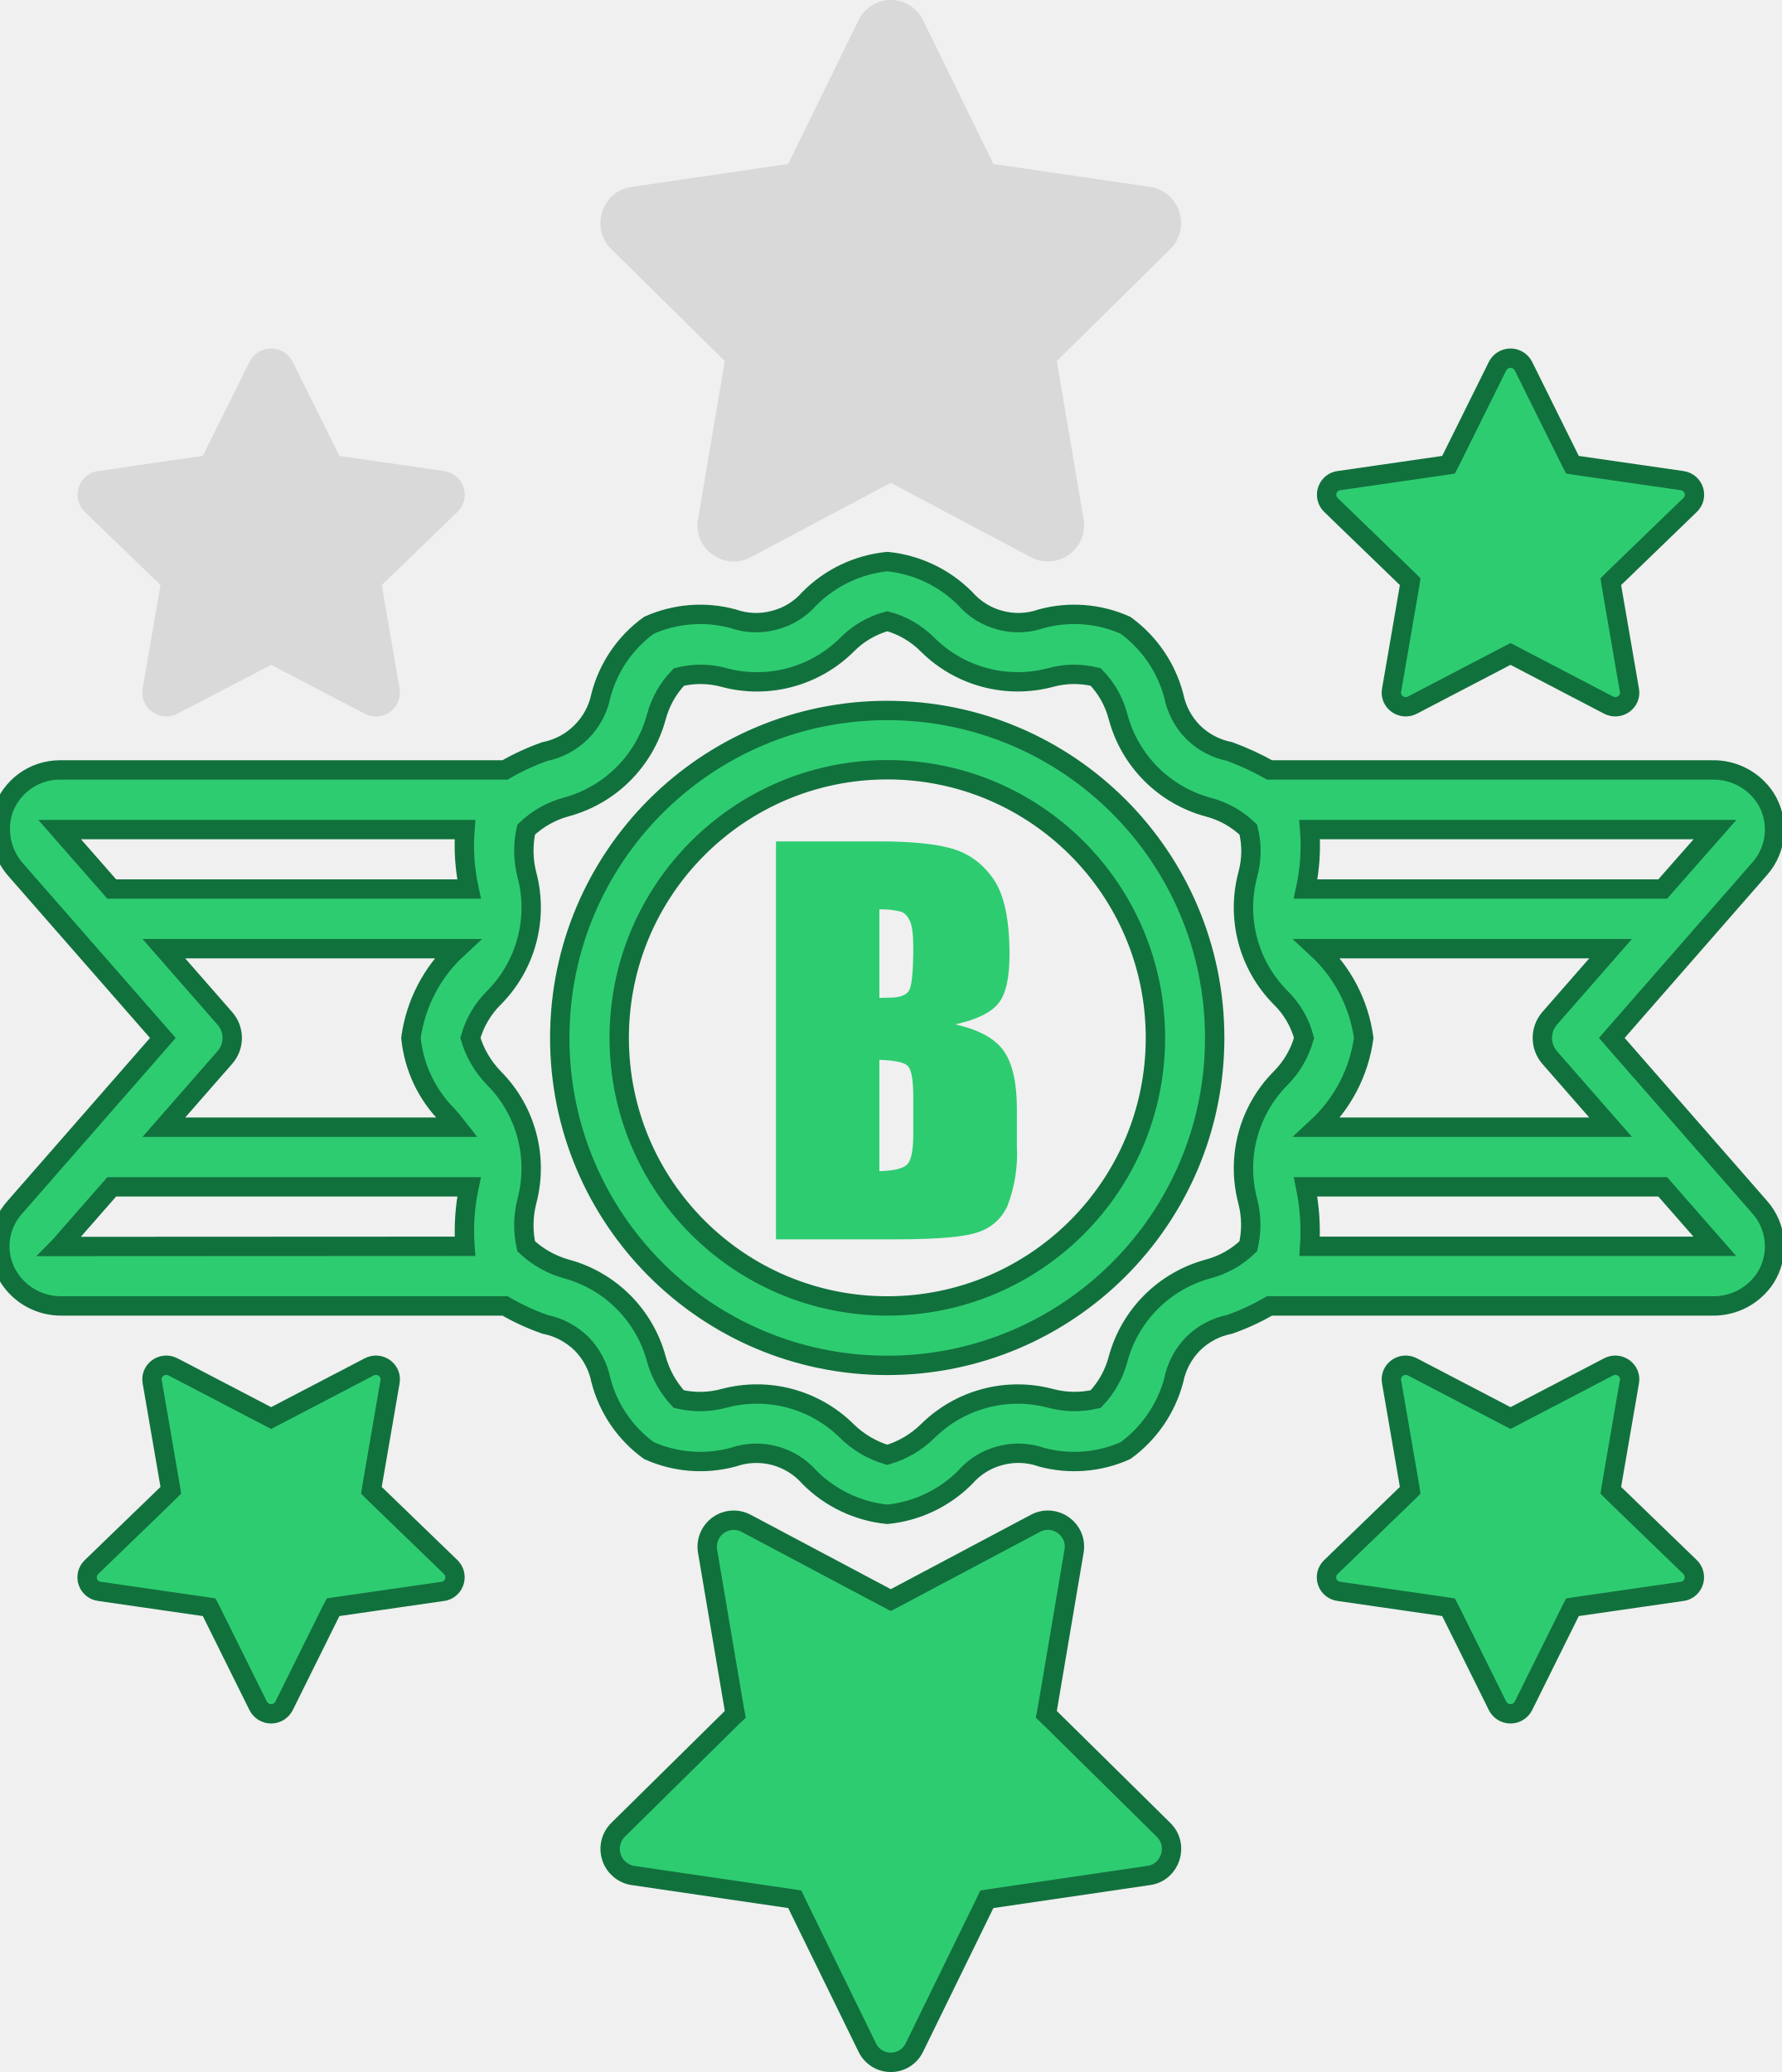
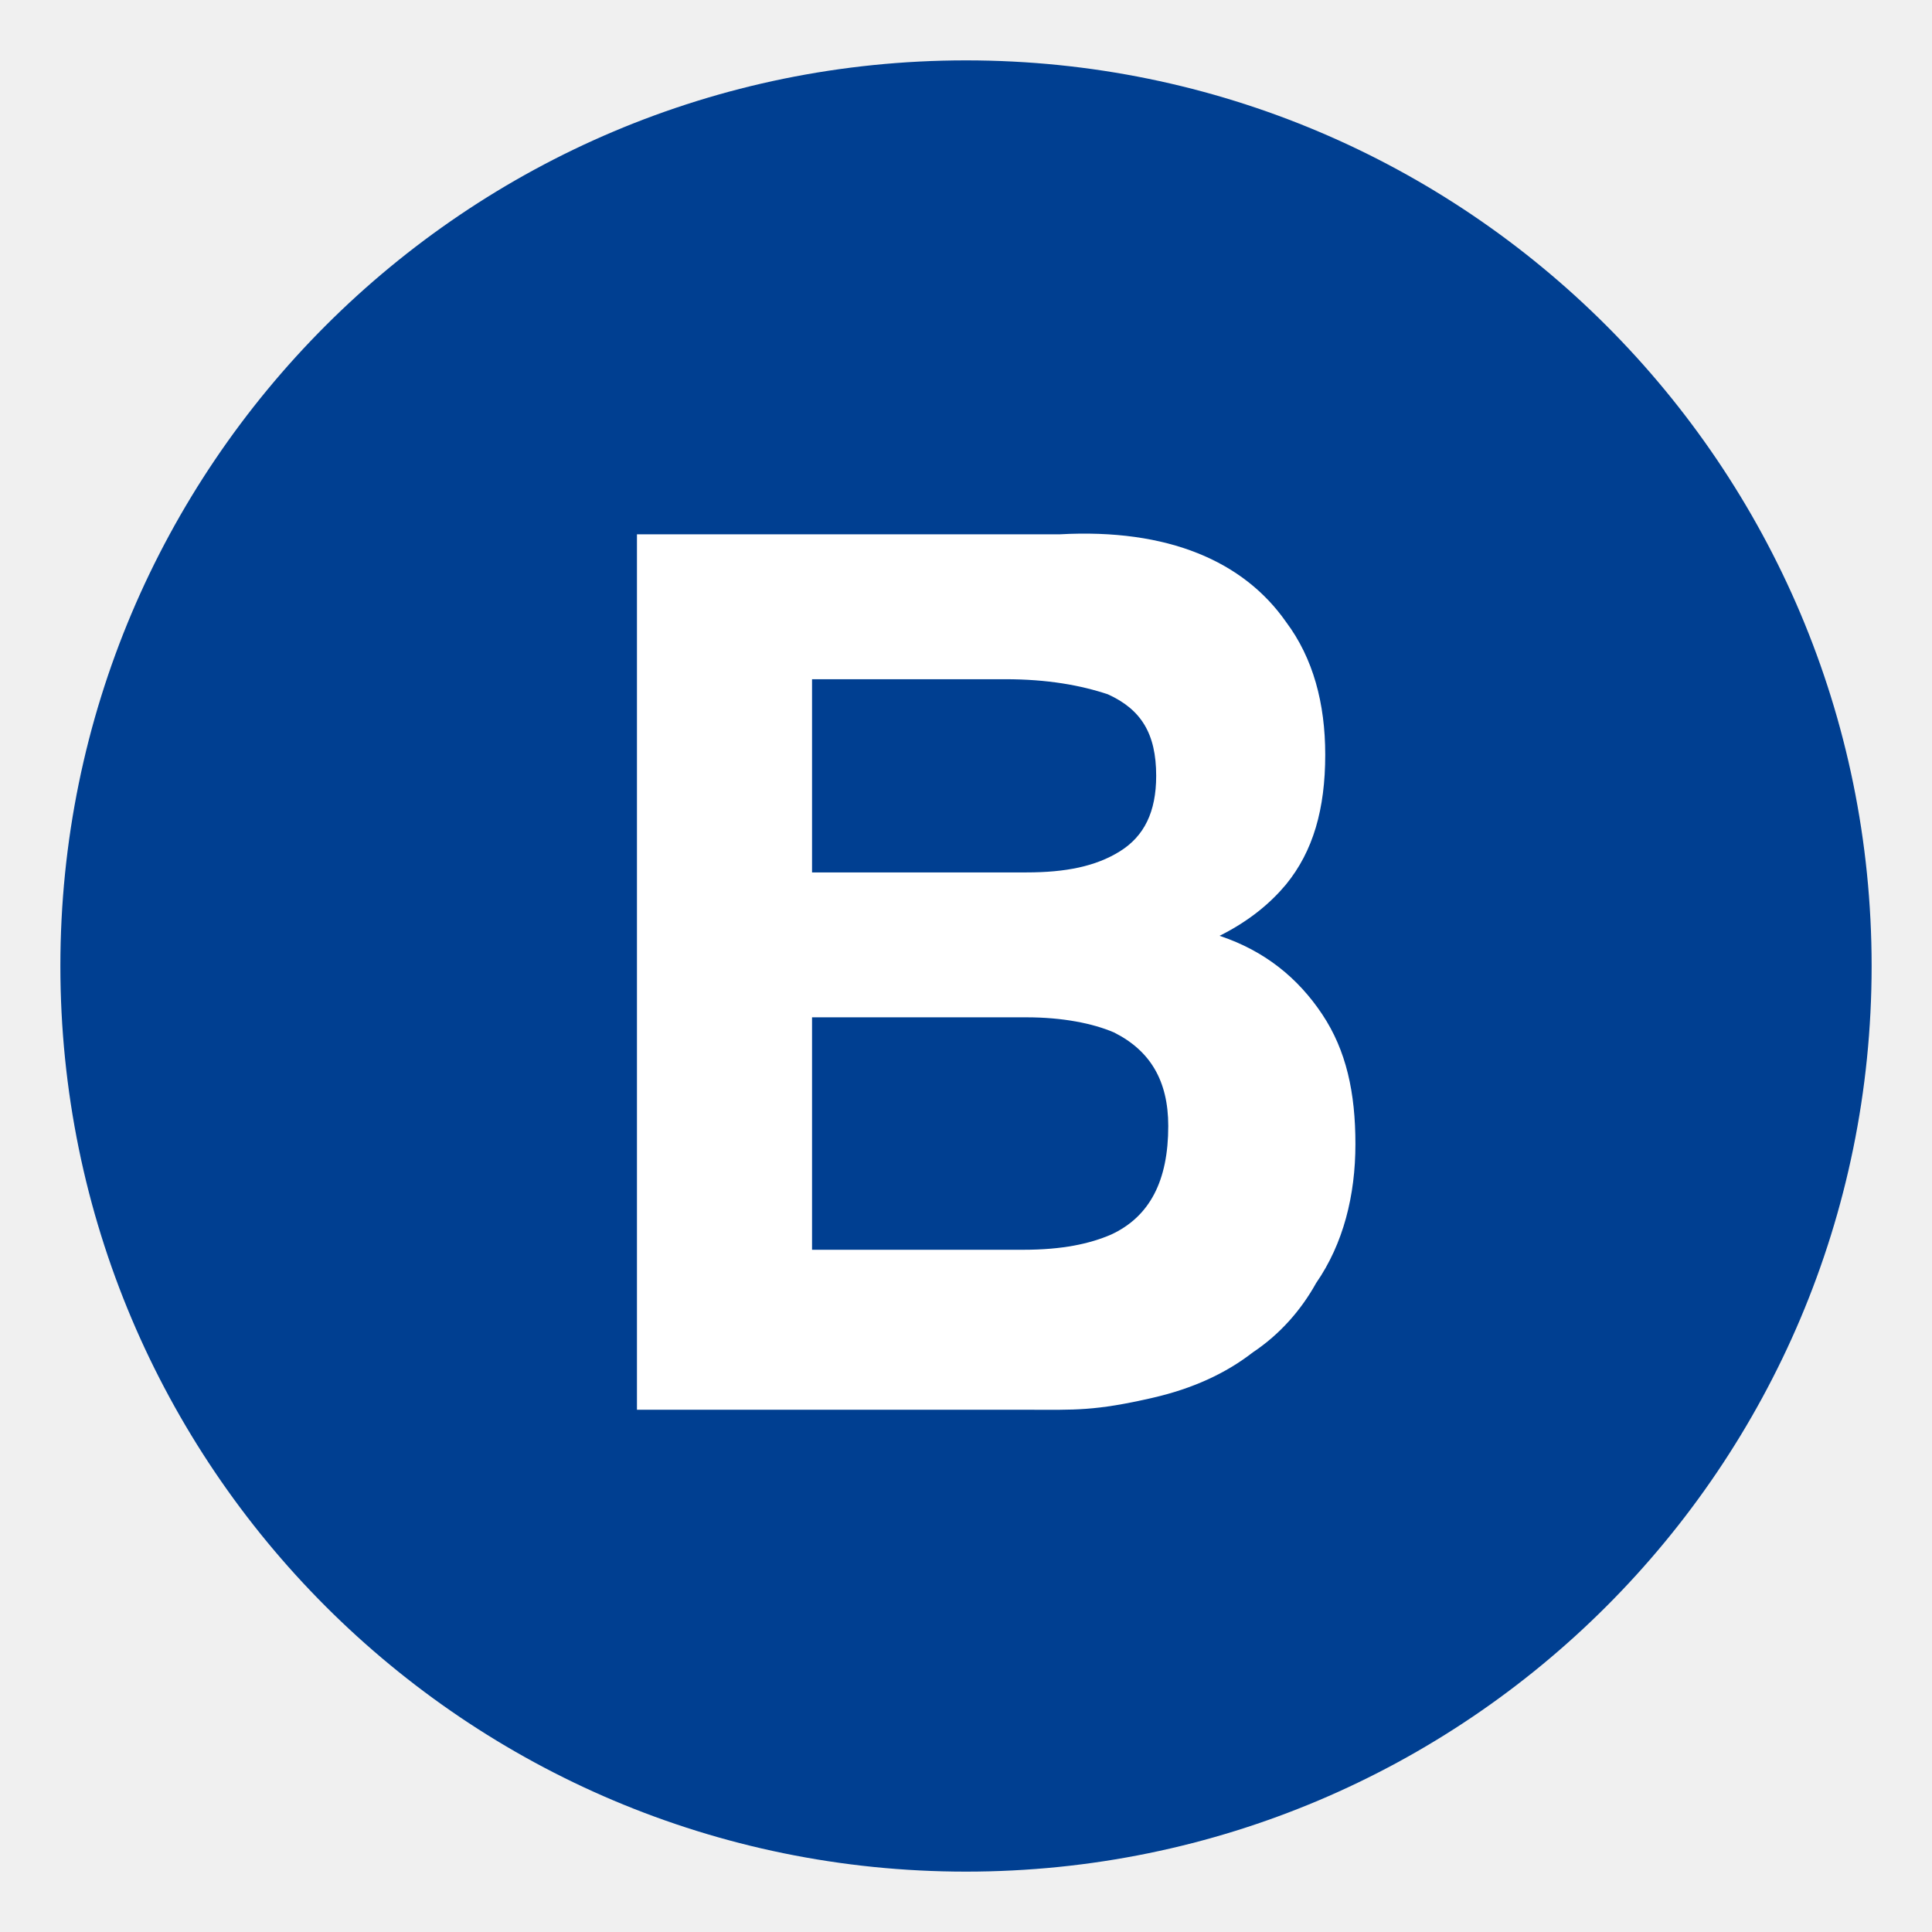
- <svg xmlns="http://www.w3.org/2000/svg" fill="none" viewBox="0 0 92 107">
-   <path d="M45.82 36.69a16.9 16.9 0 10-.01 33.82 16.9 16.9 0 00.01-33.82Zm0 30.75a13.84 13.84 0 110-27.69 13.84 13.84 0 010 27.69Zm45.05-5.1-7.64-8.74 7.64-8.74a3.05 3.05 0 00.29-3.66 3.2 3.2 0 00-2.73-1.44H65.56q-1-.56-2.06-.95a3.7 3.7 0 01-1.89-1 3.7 3.7 0 01-1-1.89 6.6 6.6 0 00-2.49-3.63 6.5 6.5 0 00-4.34-.34 3.6 3.6 0 01-2.13.08 3.6 3.6 0 01-1.81-1.12A6.6 6.6 0 0045.82 29a6.6 6.6 0 00-4.02 1.91q-.74.84-1.82 1.12a3.6 3.6 0 01-2.13-.08 6.5 6.5 0 00-4.34.34 6.5 6.5 0 00-2.48 3.63 3.7 3.7 0 01-2.89 2.89q-1.08.38-2.06.95h-23a3.1 3.1 0 00-2.95 2.19 3.2 3.2 0 00.72 3.01l7.56 8.64-7.64 8.74A3 3 0 00.48 66c.6.92 1.63 1.46 2.73 1.44h22.87q.98.57 2.06.95c.71.14 1.37.49 1.89 1 .51.52.86 1.18 1 1.89a6.5 6.5 0 002.48 3.63c1.37.61 2.9.73 4.35.34a3.65 3.65 0 013.94 1.04 6.6 6.6 0 004.02 1.91 6.6 6.6 0 004.02-1.91 3.6 3.6 0 011.81-1.12 3.6 3.6 0 012.13.08c1.44.39 2.98.27 4.34-.34a6.6 6.6 0 002.49-3.63c.14-.71.49-1.37 1-1.89a3.7 3.7 0 011.89-1q1.07-.38 2.06-.95h22.86A3.2 3.2 0 0091.16 66a3.05 3.05 0 00-.29-3.66Zm-2.31-19.5-2.7 3.07H67.42q.33-1.52.21-3.07zm-8.54 11.77 3.15 3.6H68.02a7.7 7.7 0 002.4-4.61 7.7 7.7 0 00-2.4-4.61h15.15l-3.15 3.6c-.5.58-.5 1.44 0 2.02Zm-56.89 3.01q.28.32.49.59H8.46l3.15-3.6c.51-.58.51-1.44 0-2.02l-3.15-3.6h15.16a7.7 7.7 0 00-2.4 4.61 6.6 6.6 0 001.91 4.02ZM5.77 45.91l-2.69-3.07h20.93q-.12 1.55.21 3.07zm-2.7 18.46.01-.01 2.69-3.07h18.45a11 11 0 00-.21 3.07zm54.67 5.8q-.31 1.18-1.16 2.08-1.17.27-2.34-.04a6.6 6.6 0 00-6.32 1.68 5 5 0 01-2.1 1.24 5 5 0 01-2.1-1.24 6.6 6.6 0 00-6.33-1.68c-.76.21-1.57.22-2.34.04a5 5 0 01-1.16-2.08 6.6 6.6 0 00-4.64-4.64 5 5 0 01-2.08-1.17 5 5 0 01.04-2.34 6.6 6.6 0 00-1.68-6.32 5 5 0 01-1.24-2.1q.34-1.21 1.24-2.1a6.6 6.6 0 001.68-6.32 5 5 0 01-.04-2.34q.9-.85 2.08-1.17a6.6 6.6 0 004.64-4.64q.32-1.19 1.17-2.07a4.6 4.6 0 012.34.03c2.25.6 4.66-.04 6.32-1.68a4.6 4.6 0 012.1-1.23c.79.21 1.52.64 2.1 1.23a6.6 6.6 0 006.32 1.68 4.6 4.6 0 012.34-.03q.85.88 1.16 2.07a6.6 6.6 0 004.65 4.65c.77.2 1.49.6 2.07 1.16q.29 1.17-.03 2.34a6.6 6.6 0 001.68 6.32q.9.88 1.23 2.1-.34 1.21-1.23 2.1a6.6 6.6 0 00-1.68 6.32q.3 1.17.03 2.34-.88.85-2.07 1.17a6.6 6.6 0 00-4.65 4.64Zm9.89-5.81q.1-1.55-.21-3.07h18.44l2.69 3.07z" fill="#2ECC71" stroke="#11713D" mask="url(#path-1-inside-1_2048_53)" />
-   <path d="M40.07 43.45h5.33q2.52 0 3.82.39 1.3.4 2.11 1.6.8 1.19.8 3.86 0 1.8-.57 2.51-.57.72-2.23 1.09 1.86.42 2.52 1.4.66.96.66 2.97v1.91a7.5 7.5 0 01-.48 3.08 2.5 2.5 0 01-1.52 1.37q-1.03.37-4.26.37h-6.18zm5.34 3.51v4.57l.53-.01q.79 0 1.01-.38.21-.39.21-2.22 0-.97-.17-1.35-.18-.4-.47-.49a4 4 0 00-1.11-.12m0 7.77v5.75q1.13-.03 1.44-.35t.31-1.56v-1.92q0-1.32-.28-1.6-.27-.28-1.47-.32" fill="#2ECC71" />
-   <path d="M13.33 18.91a.75.75 0 011.34 0l2.41 4.86.12.23.26.04 5.4.78c.62.09.85.83.42 1.25l-3.91 3.78-.19.19.04.26.92 5.34c.11.59-.52 1.06-1.08.77l-4.83-2.52-.23-.12-.23.12-4.83 2.52c-.56.29-1.19-.18-1.08-.77l.92-5.34.04-.26-.19-.19-3.91-3.78a.74.74 0 01.31-1.23l.11-.02 5.4-.78.26-.04.12-.23z" fill="#D9D9D9" stroke="#D9D9D9" />
-   <path d="M77.33 18.91a.75.75 0 011.34 0l2.41 4.86.12.23.26.04 5.4.78c.62.09.85.83.42 1.25l-3.91 3.78-.19.19.04.26.92 5.34c.11.59-.52 1.06-1.08.77l-4.83-2.52-.23-.12-.23.12-4.83 2.52c-.56.29-1.19-.18-1.08-.77l.92-5.34.04-.26-.19-.19-3.91-3.78a.74.74 0 01.31-1.23l.11-.02 5.4-.78.26-.04.12-.23z" fill="#2ECC71" stroke="#11713D" />
-   <path d="M44.78 1.27a1.35 1.35 0 012.44 0l3.63 7.42.11.23.26.04 8.11 1.19a1.39 1.39 0 01.75 2.36l-5.86 5.78-.19.18.05.26 1.38 8.15a1.37 1.37 0 01-1.98 1.46l-7.25-3.85-.23-.12-.23.12-7.25 3.85c-1 .52-2.18-.32-1.98-1.46l1.38-8.15.05-.26-.19-.18-5.86-5.78c-.82-.8-.36-2.2.75-2.36l8.11-1.19.26-.04.11-.23z" fill="#D9D9D9" stroke="#D9D9D9" />
-   <path d="M78.67 88.09a.75.75 0 01-1.34 0l-2.41-4.86-.12-.23-.26-.04-5.4-.78a.73.73 0 01-.42-1.25l3.91-3.78.19-.19-.04-.26-.92-5.34c-.11-.59.52-1.06 1.08-.77l4.83 2.52.23.12.23-.12 4.83-2.52c.56-.29 1.19.18 1.08.77l-.92 5.34-.04.26.19.19 3.91 3.78a.74.74 0 01-.31 1.23l-.11.02-5.4.78-.26.04-.12.23zm-64 0a.75.75 0 01-1.34 0l-2.41-4.86-.12-.23-.26-.04-5.4-.78a.73.73 0 01-.42-1.25l3.91-3.78.19-.19-.04-.26-.92-5.34c-.11-.59.52-1.06 1.08-.77l4.83 2.52.23.12.23-.12 4.83-2.52c.56-.29 1.19.18 1.08.77l-.92 5.34-.04.26.19.19 3.91 3.78a.74.74 0 01-.31 1.23l-.11.02-5.4.78-.26.04-.12.23zm32.55 17.64a1.35 1.35 0 01-2.44 0l-3.63-7.42-.11-.23-.26-.04-8.11-1.19a1.39 1.39 0 01-.75-2.36l5.86-5.78.19-.18-.05-.26-1.38-8.15a1.37 1.37 0 011.98-1.46l7.25 3.85.23.12.23-.12 7.25-3.85c1-.52 2.18.32 1.98 1.46l-1.38 8.15-.05.26.19.18 5.86 5.78c.82.8.36 2.2-.75 2.36l-8.11 1.19-.26.04-.11.23z" fill="#2ECC71" stroke="#11713D" />
+ <svg xmlns="http://www.w3.org/2000/svg" viewBox="0 0 64 64" aria-hidden="true" class="iconify iconify--emojione">
+   <g stroke-width="0" />
+   <g stroke-linecap="round" stroke-linejoin="round" />
+   <circle cx="32" cy="32" r="30" fill="#003f91" />
+   <path d="M42.6 20.6c.9 1.2 1.3 2.7 1.3 4.4 0 1.8-.4 3.2-1.3 4.3-.5.6-1.2 1.2-2.2 1.7 1.5.5 2.6 1.4 3.4 2.6s1.1 2.6 1.1 4.3-.4 3.3-1.3 4.6c-.5.9-1.2 1.7-2.1 2.3q-1.35 1.05-3.3 1.5c-1.95.45-2.6.4-4.1.4h-13v-29h14c3.6-.2 6.1.9 7.5 2.9m-15.7 1.9v6.4H34c1.3 0 2.3-.2 3.1-.7s1.2-1.3 1.2-2.5c0-1.4-.5-2.2-1.6-2.7-.9-.3-2-.5-3.4-.5zm0 11.2v7.7h7c1.3 0 2.2-.2 2.9-.5 1.3-.6 1.9-1.8 1.9-3.6 0-1.5-.6-2.5-1.8-3.1-.7-.3-1.7-.5-2.9-.5z" fill="#fff" />
</svg>
